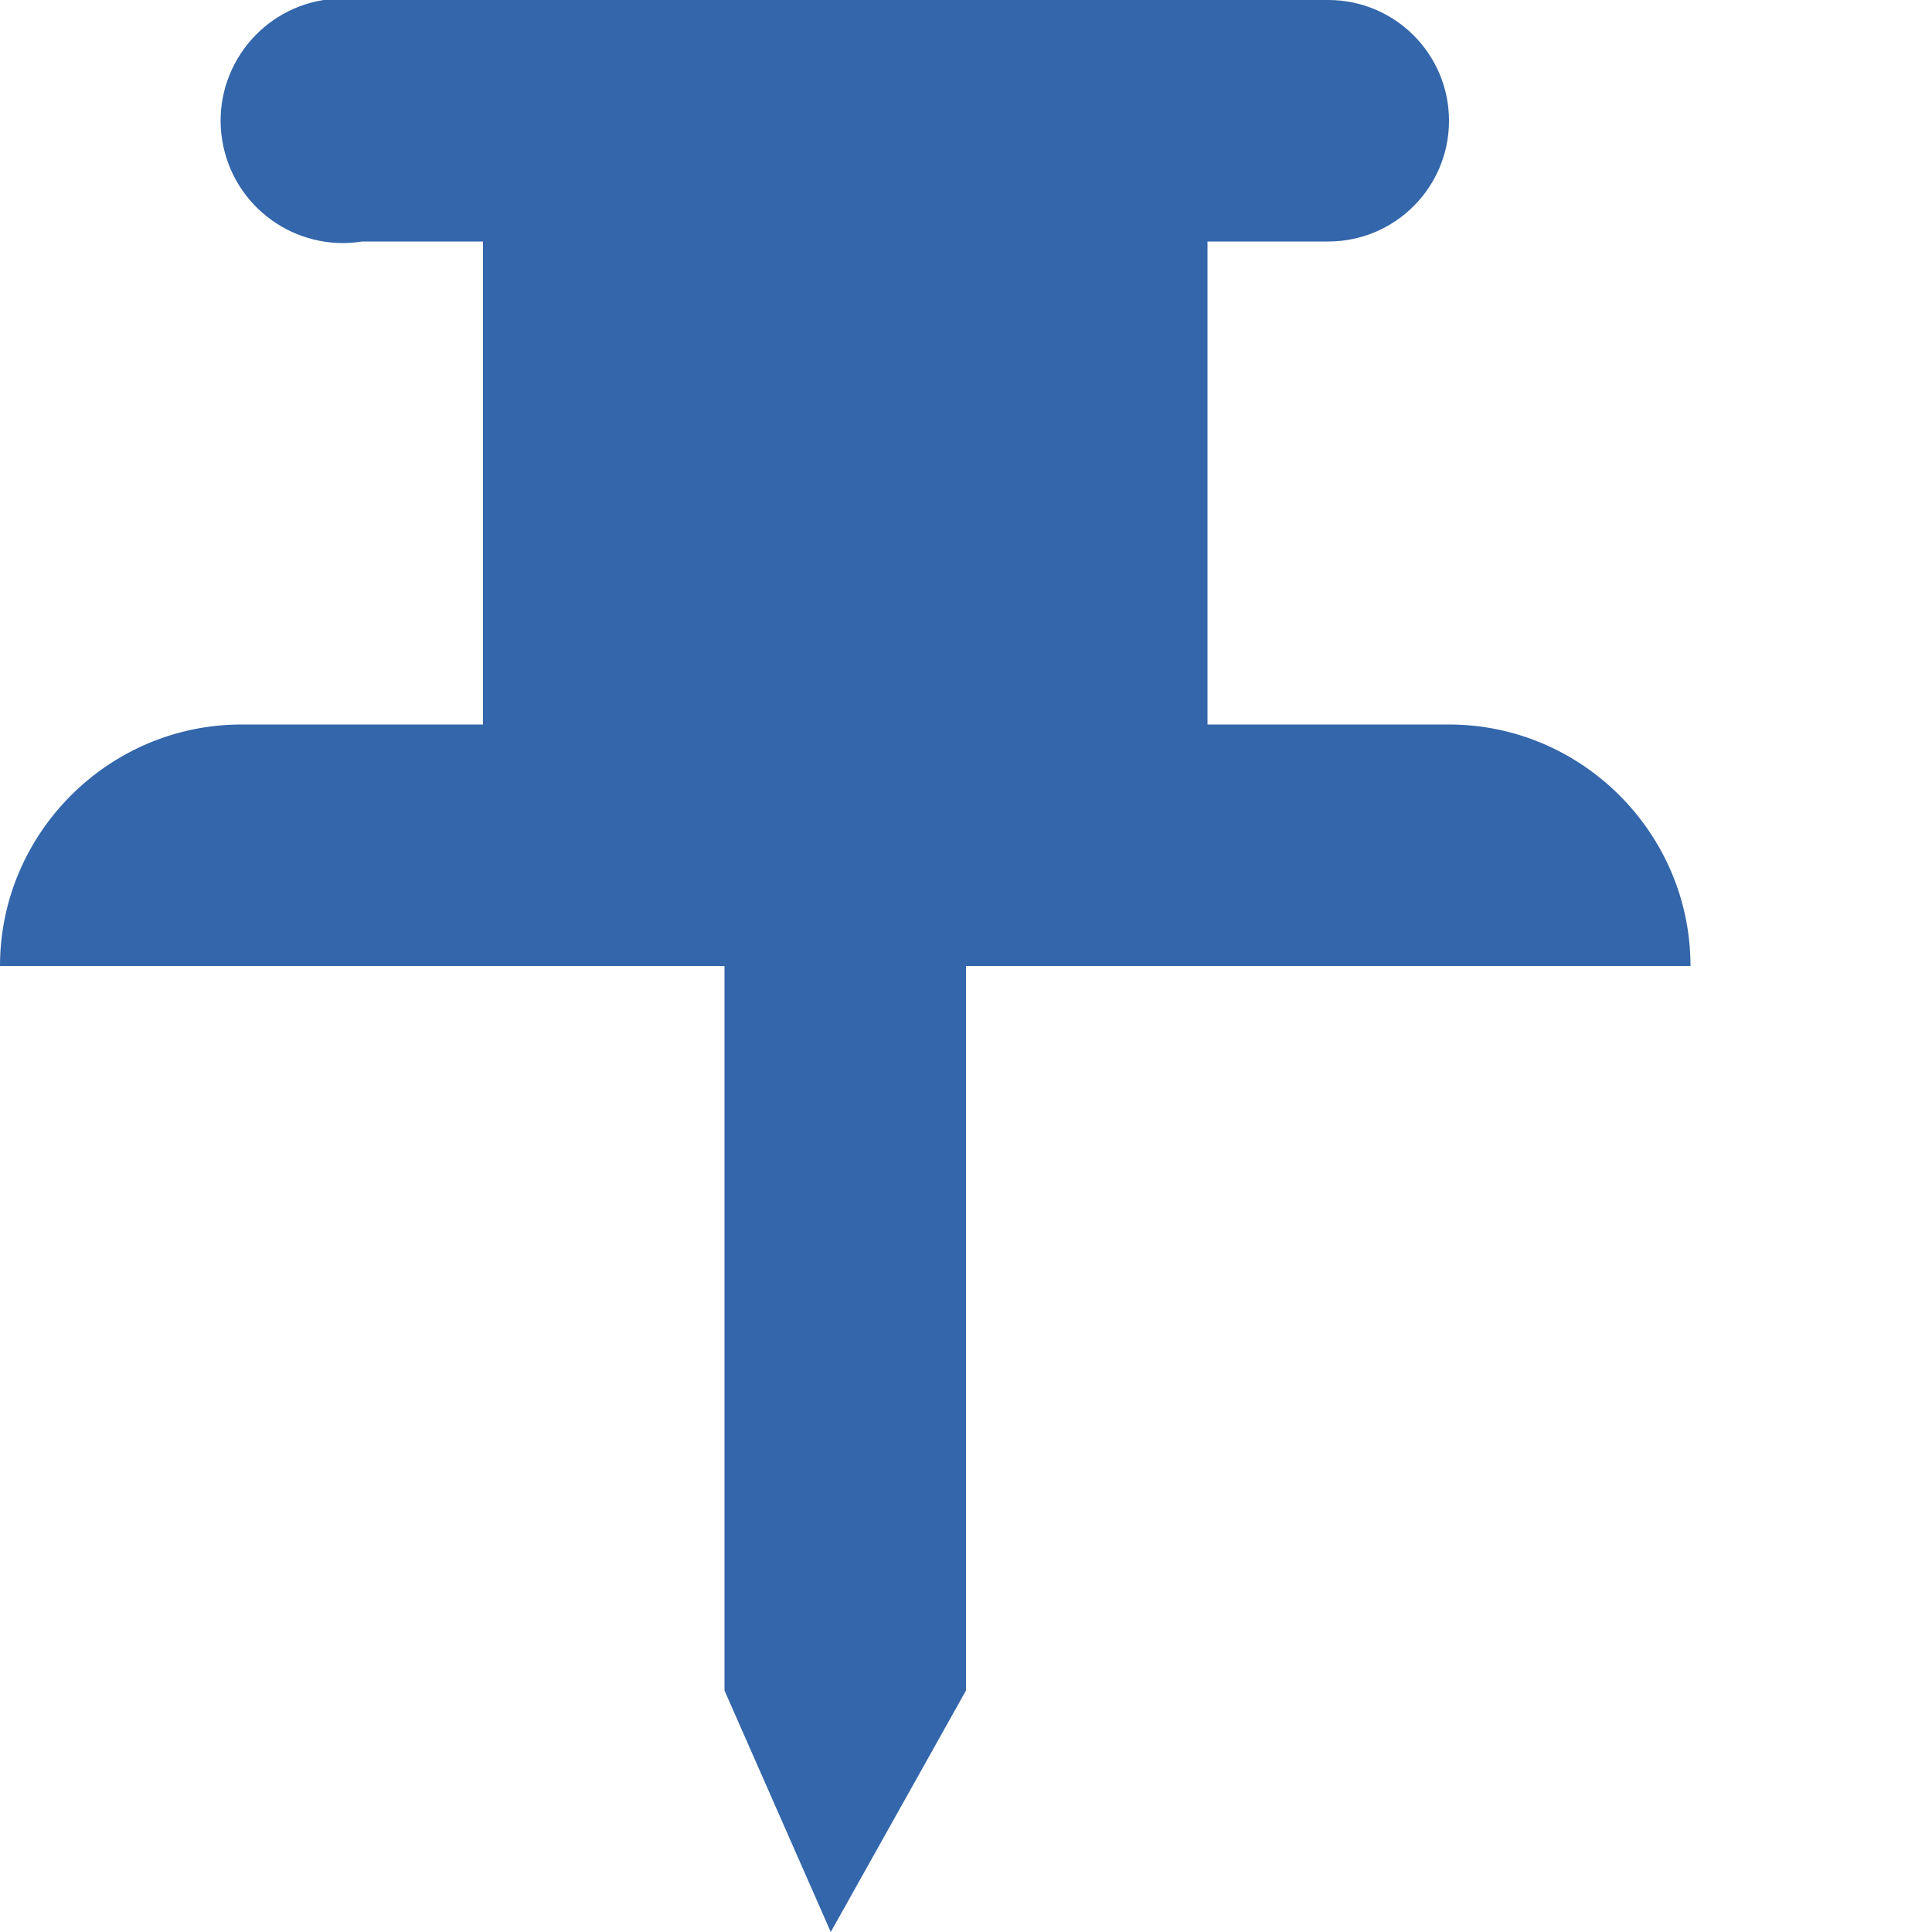
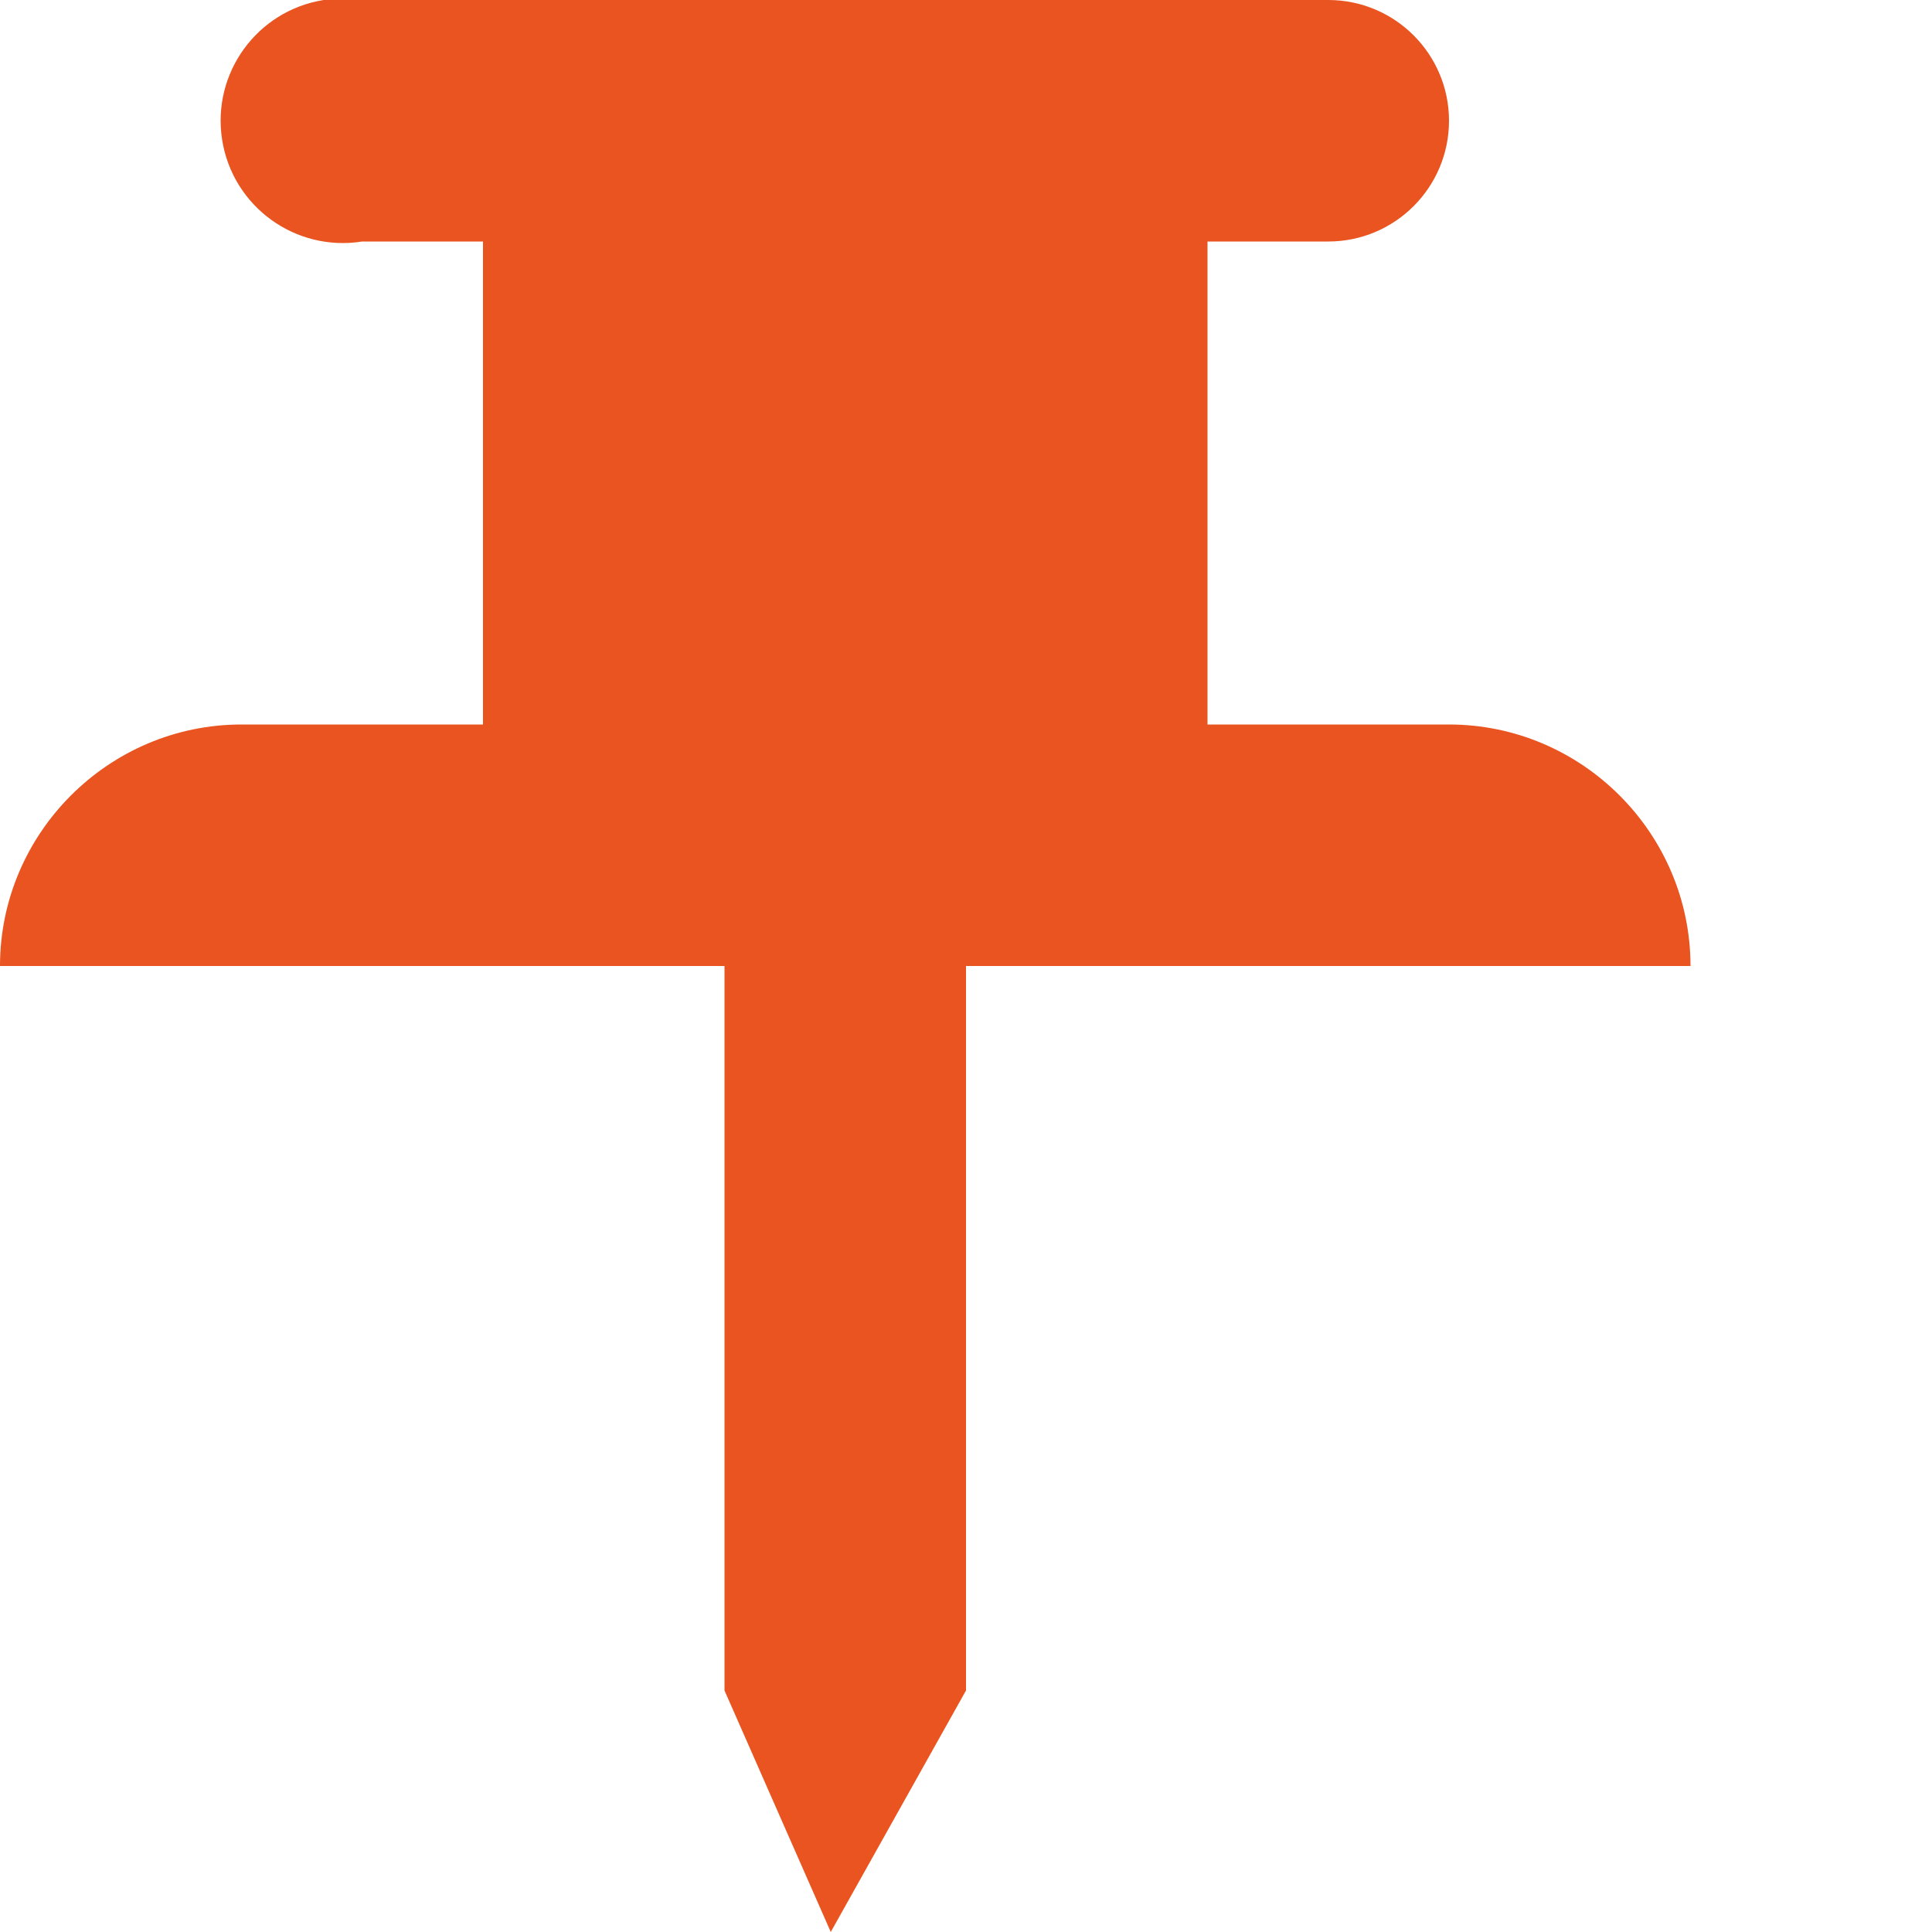
<svg xmlns="http://www.w3.org/2000/svg" width="8" height="8" viewBox="0 0 8 8">
-   <path style="fill:#3366aa;fill-opacity:1" d="M1.34 0a.5.5 0 0 0 .16 1h.5v2h-1c-.55 0-1 .45-1 1h3v3l.44 1 .56-1v-3h3c0-.55-.45-1-1-1h-1v-2h.5a.5.5 0 1 0 0-1h-4a.5.5 0 0 0-.09 0 .5.5 0 0 0-.06 0z" />
+   <path style="fill:#E95420;fill-opacity:1" d="M1.34 0a.5.5 0 0 0 .16 1h.5v2h-1c-.55 0-1 .45-1 1h3v3l.44 1 .56-1v-3h3c0-.55-.45-1-1-1h-1v-2h.5a.5.5 0 1 0 0-1h-4a.5.5 0 0 0-.09 0 .5.5 0 0 0-.06 0z" />
</svg>
